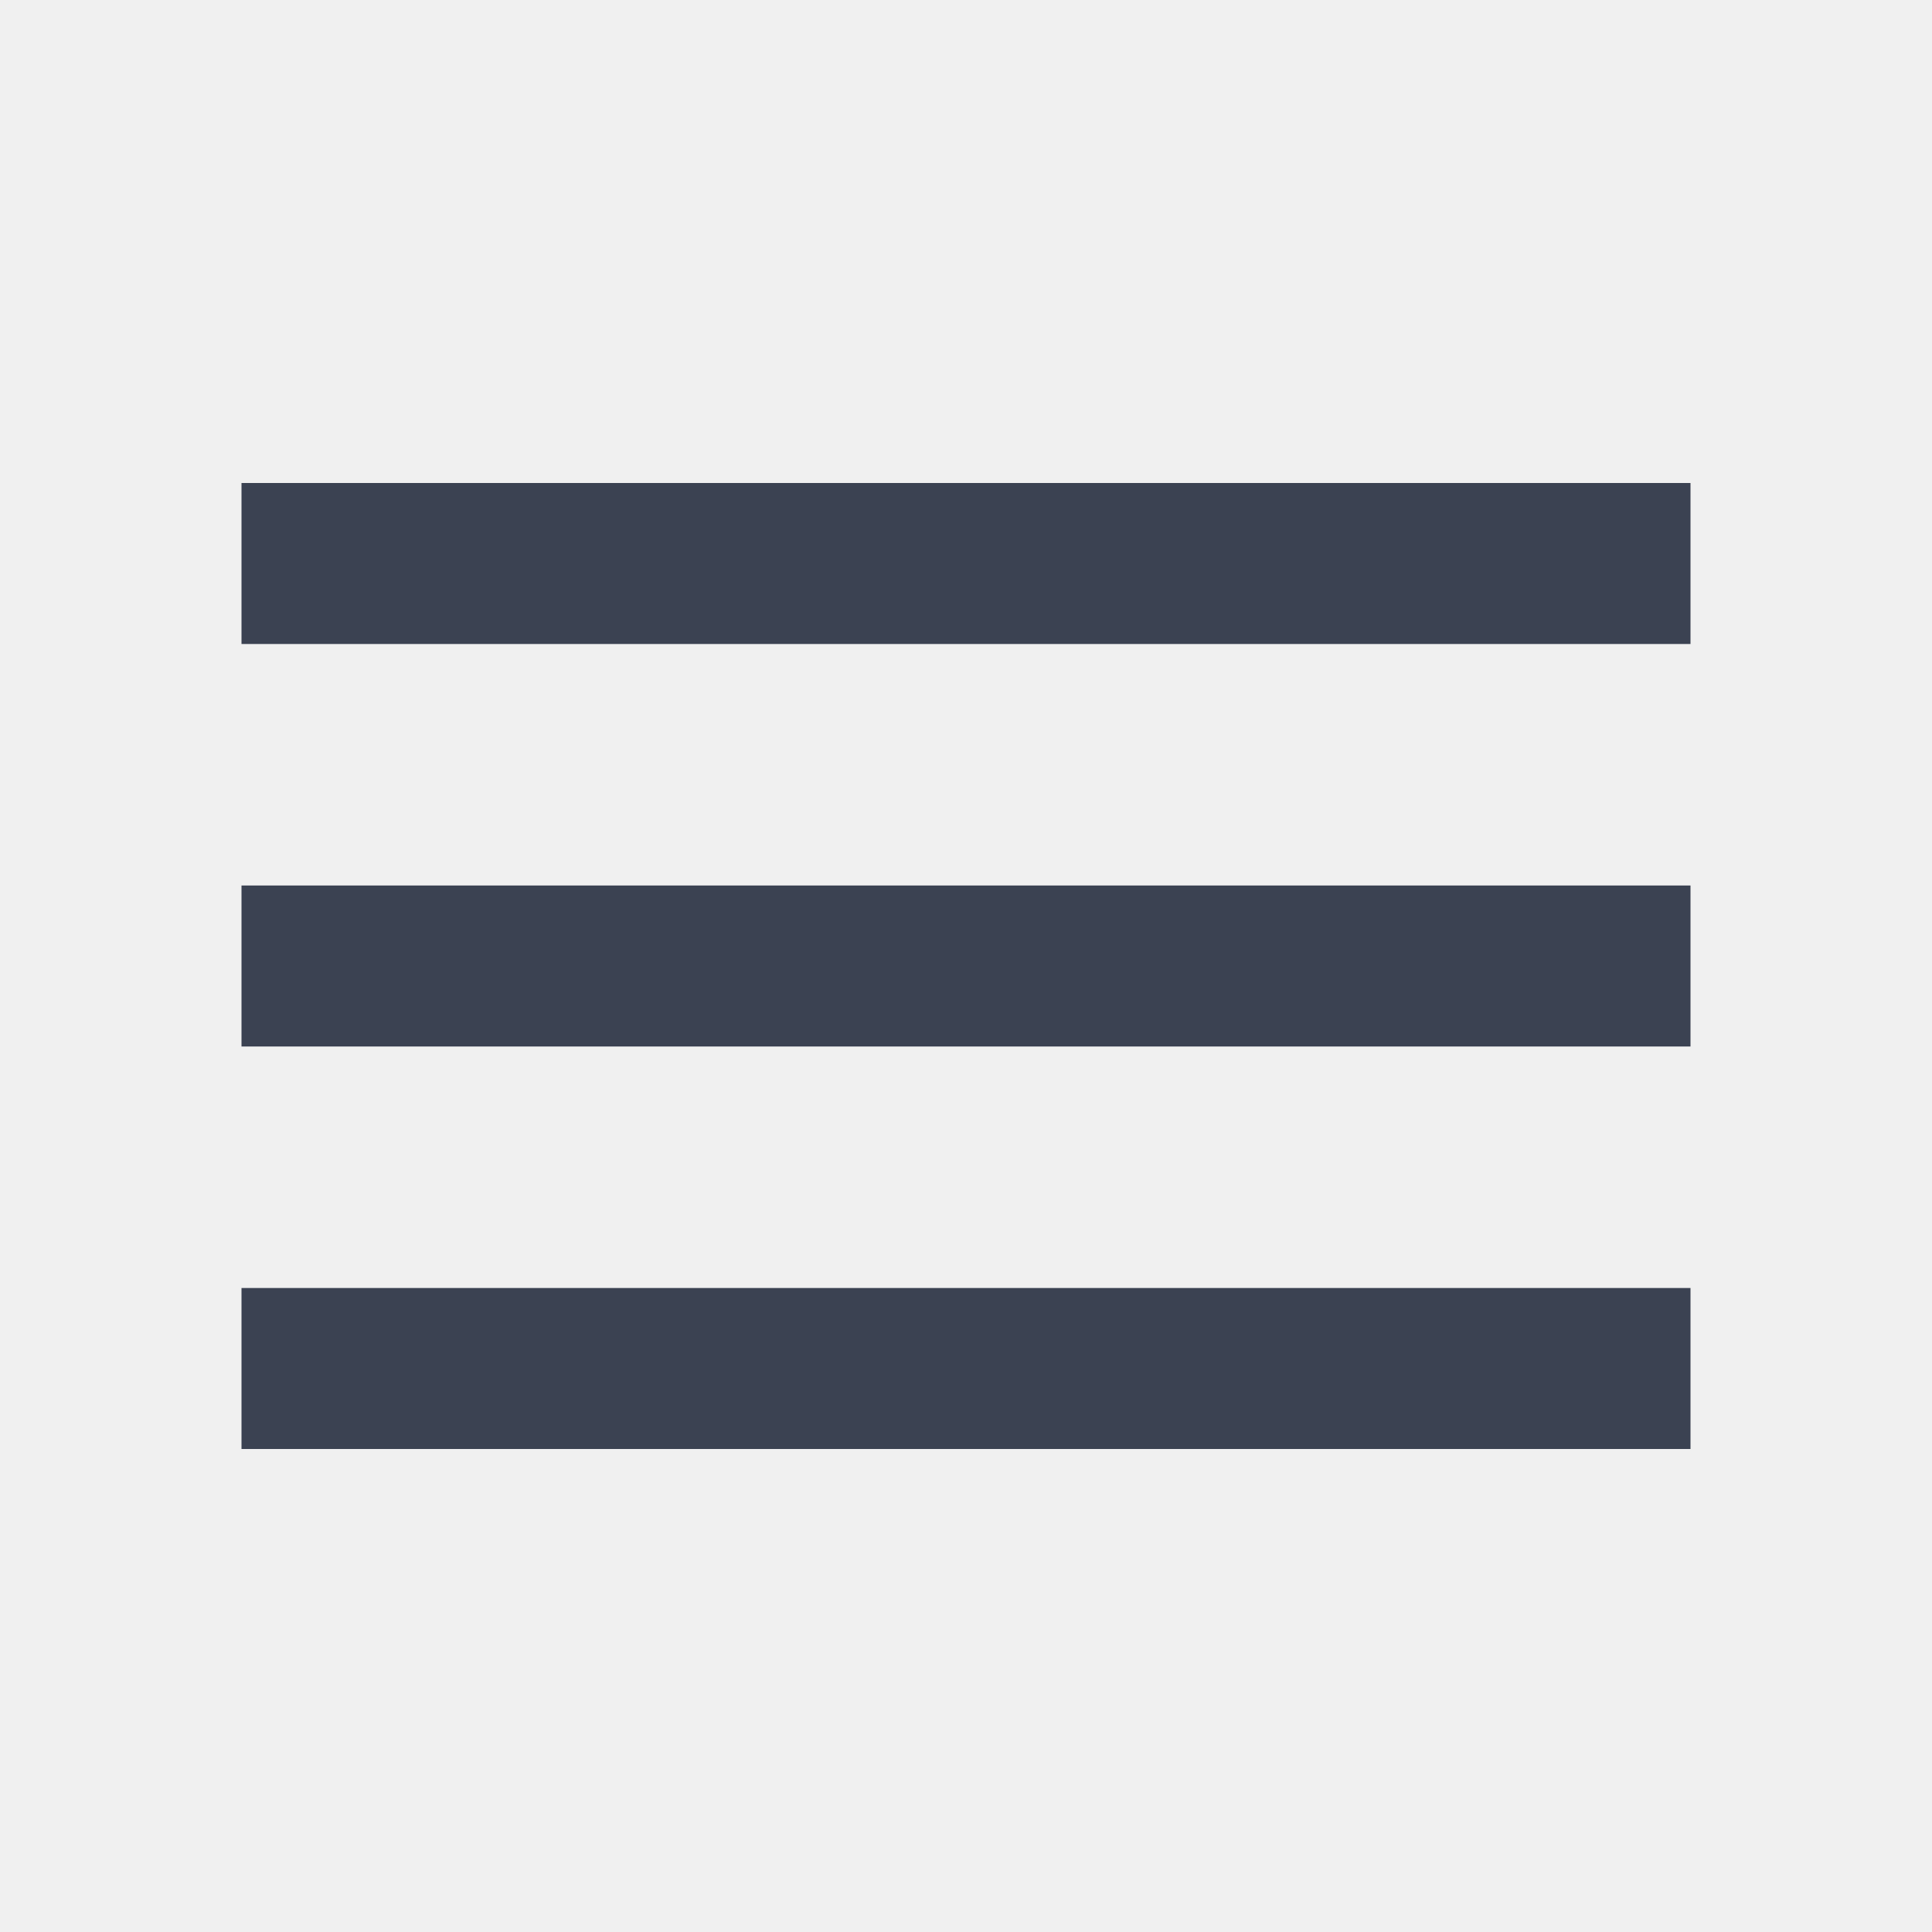
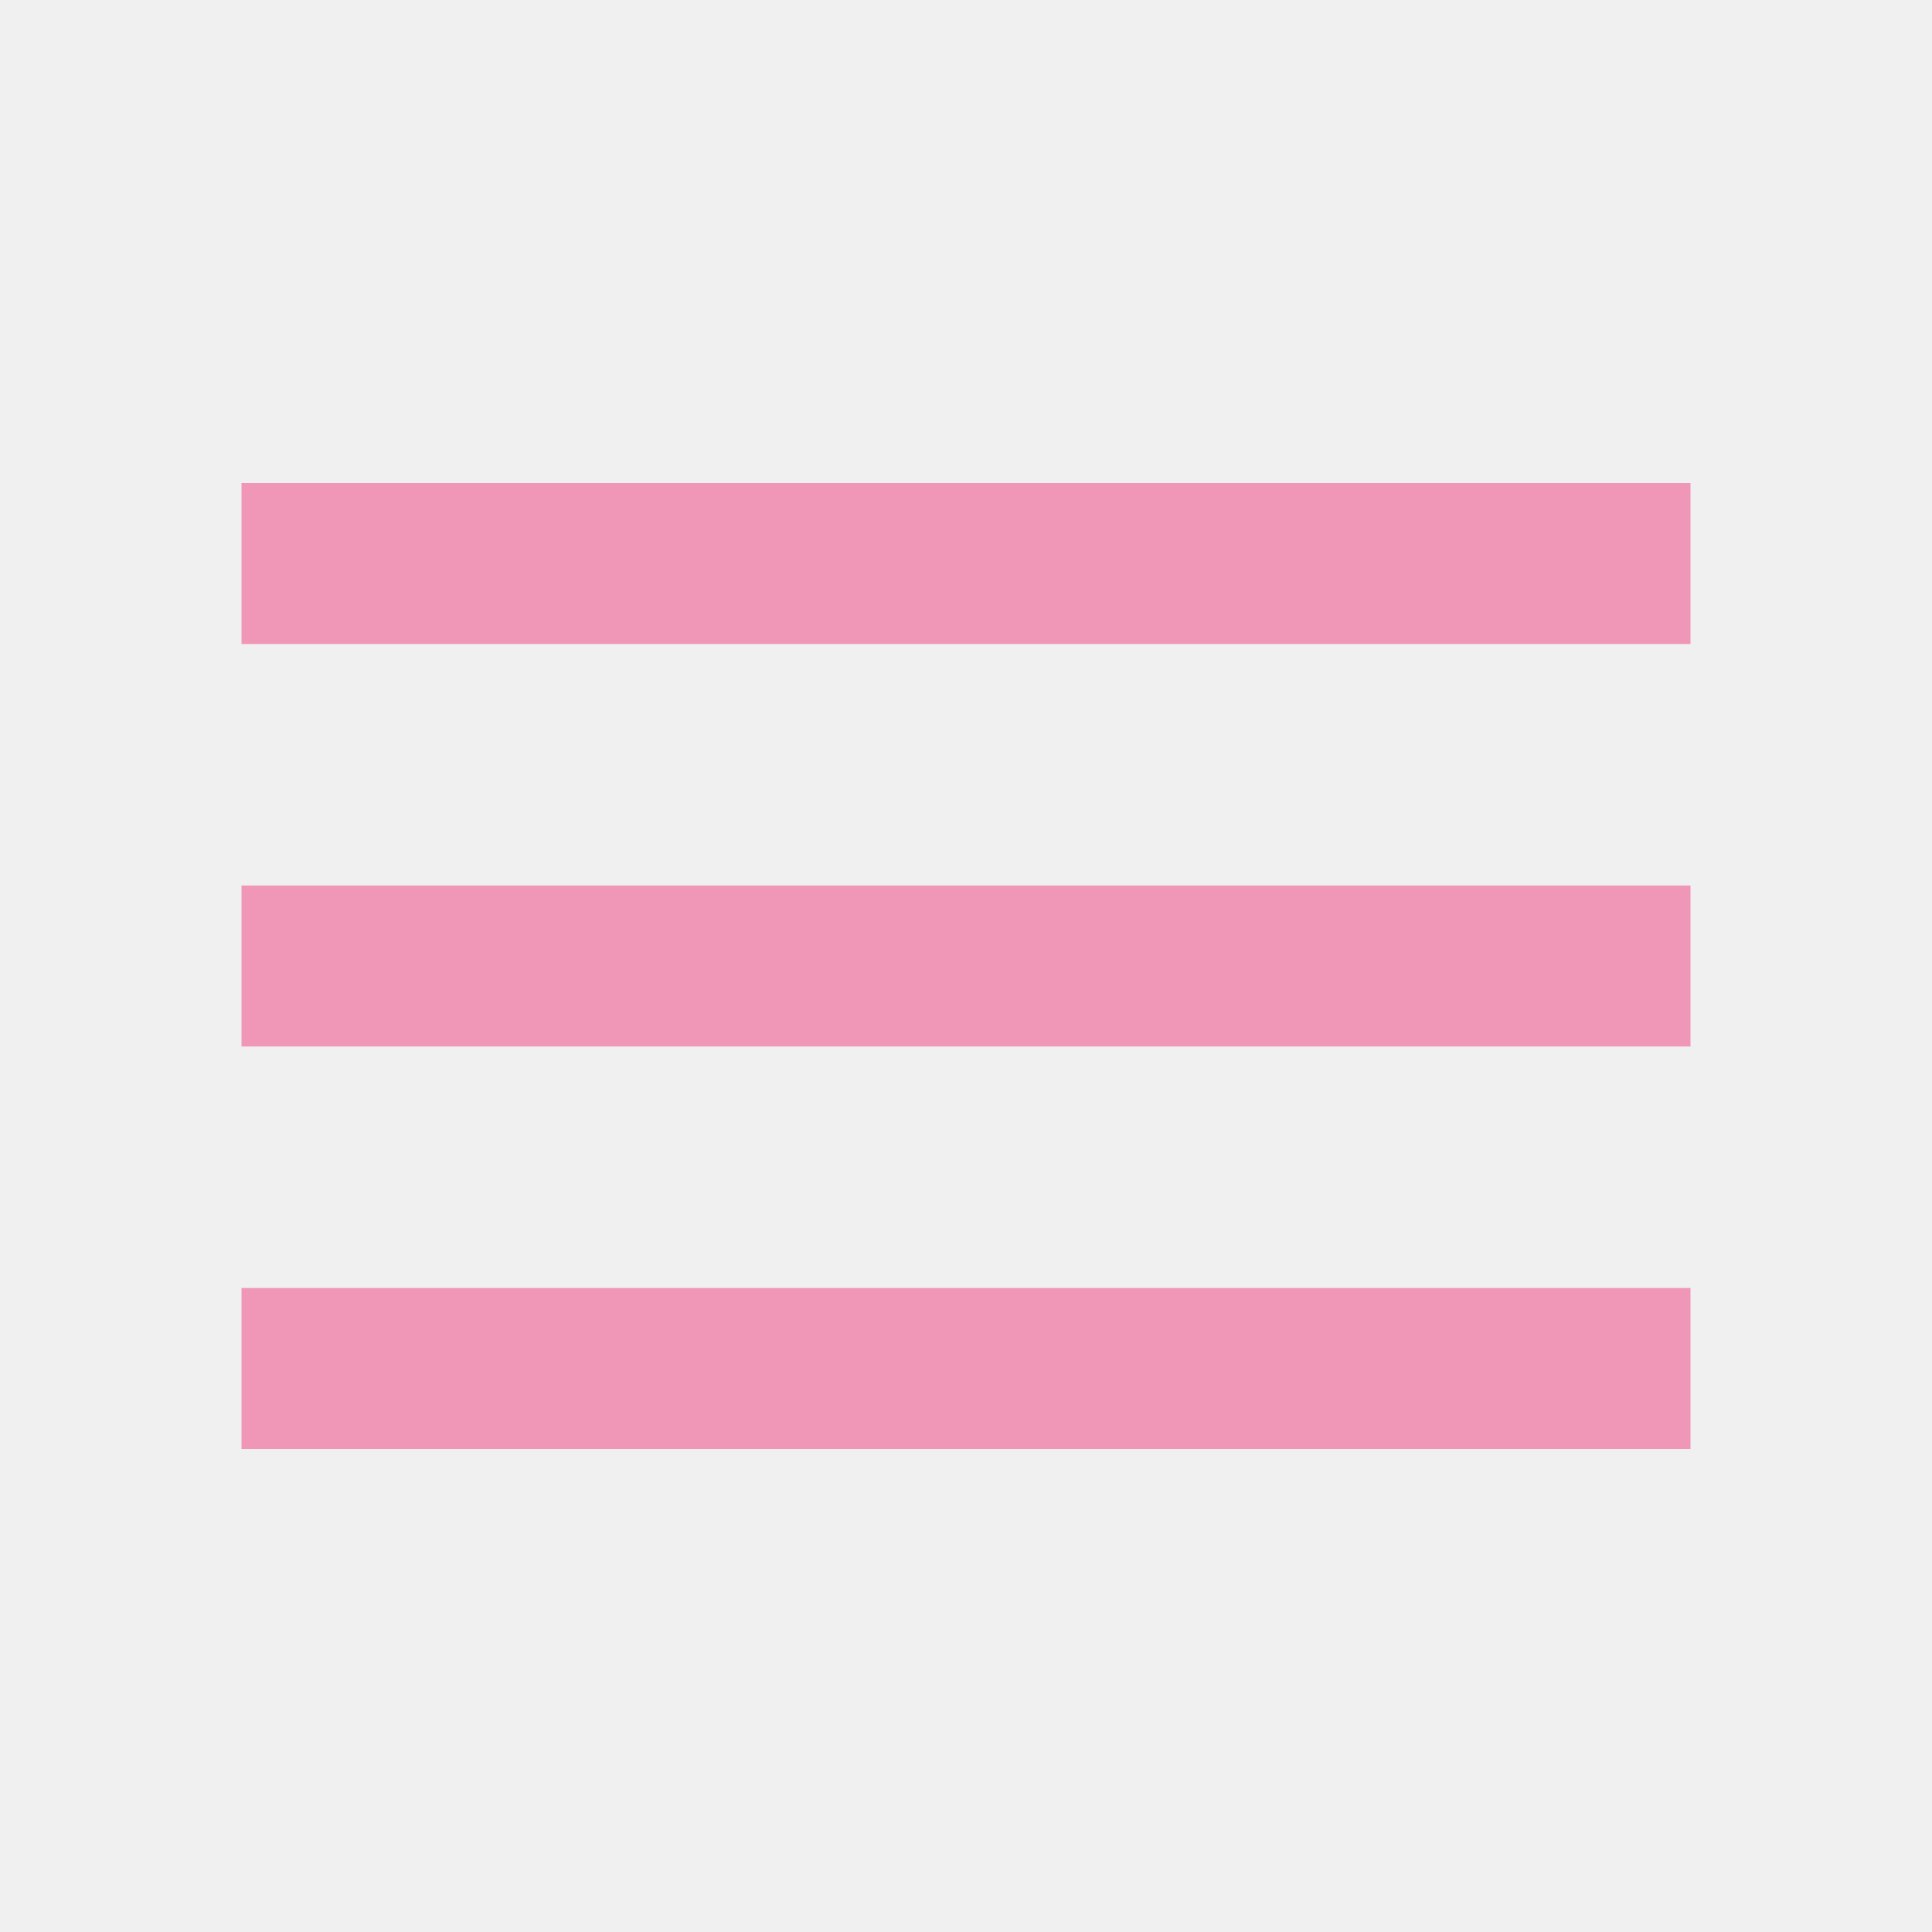
<svg xmlns="http://www.w3.org/2000/svg" width="24" height="24" viewBox="0 0 24 24" fill="none">
-   <g clip-path="url(#clip0_21_2)">
-     <path d="M3 18H21V16H3V18ZM3 13H21V11H3V13ZM3 6V8H21V6H3Z" fill="#3B4252" />
+   <g clip-path="url(#clip0_206_2)">
+     <mask id="mask0_206_2" style="mask-type:luminance" maskUnits="userSpaceOnUse" x="0" y="0" width="24" height="24">
+       <path d="M24 0H0V24H24V0Z" fill="white" />
+     </mask>
+     <g mask="url(#mask0_206_2)">
+       <path d="M3 18H21V16H3V18ZM3 13H21V11H3V13ZM3 6V8H21V6H3Z" fill="#F097B7" />
+     </g>
  </g>
  <defs>
-     <clipPath id="clip0_21_2">
+     <clipPath id="clip0_206_2">
      <rect width="24" height="24" fill="white" />
    </clipPath>
  </defs>
</svg>
